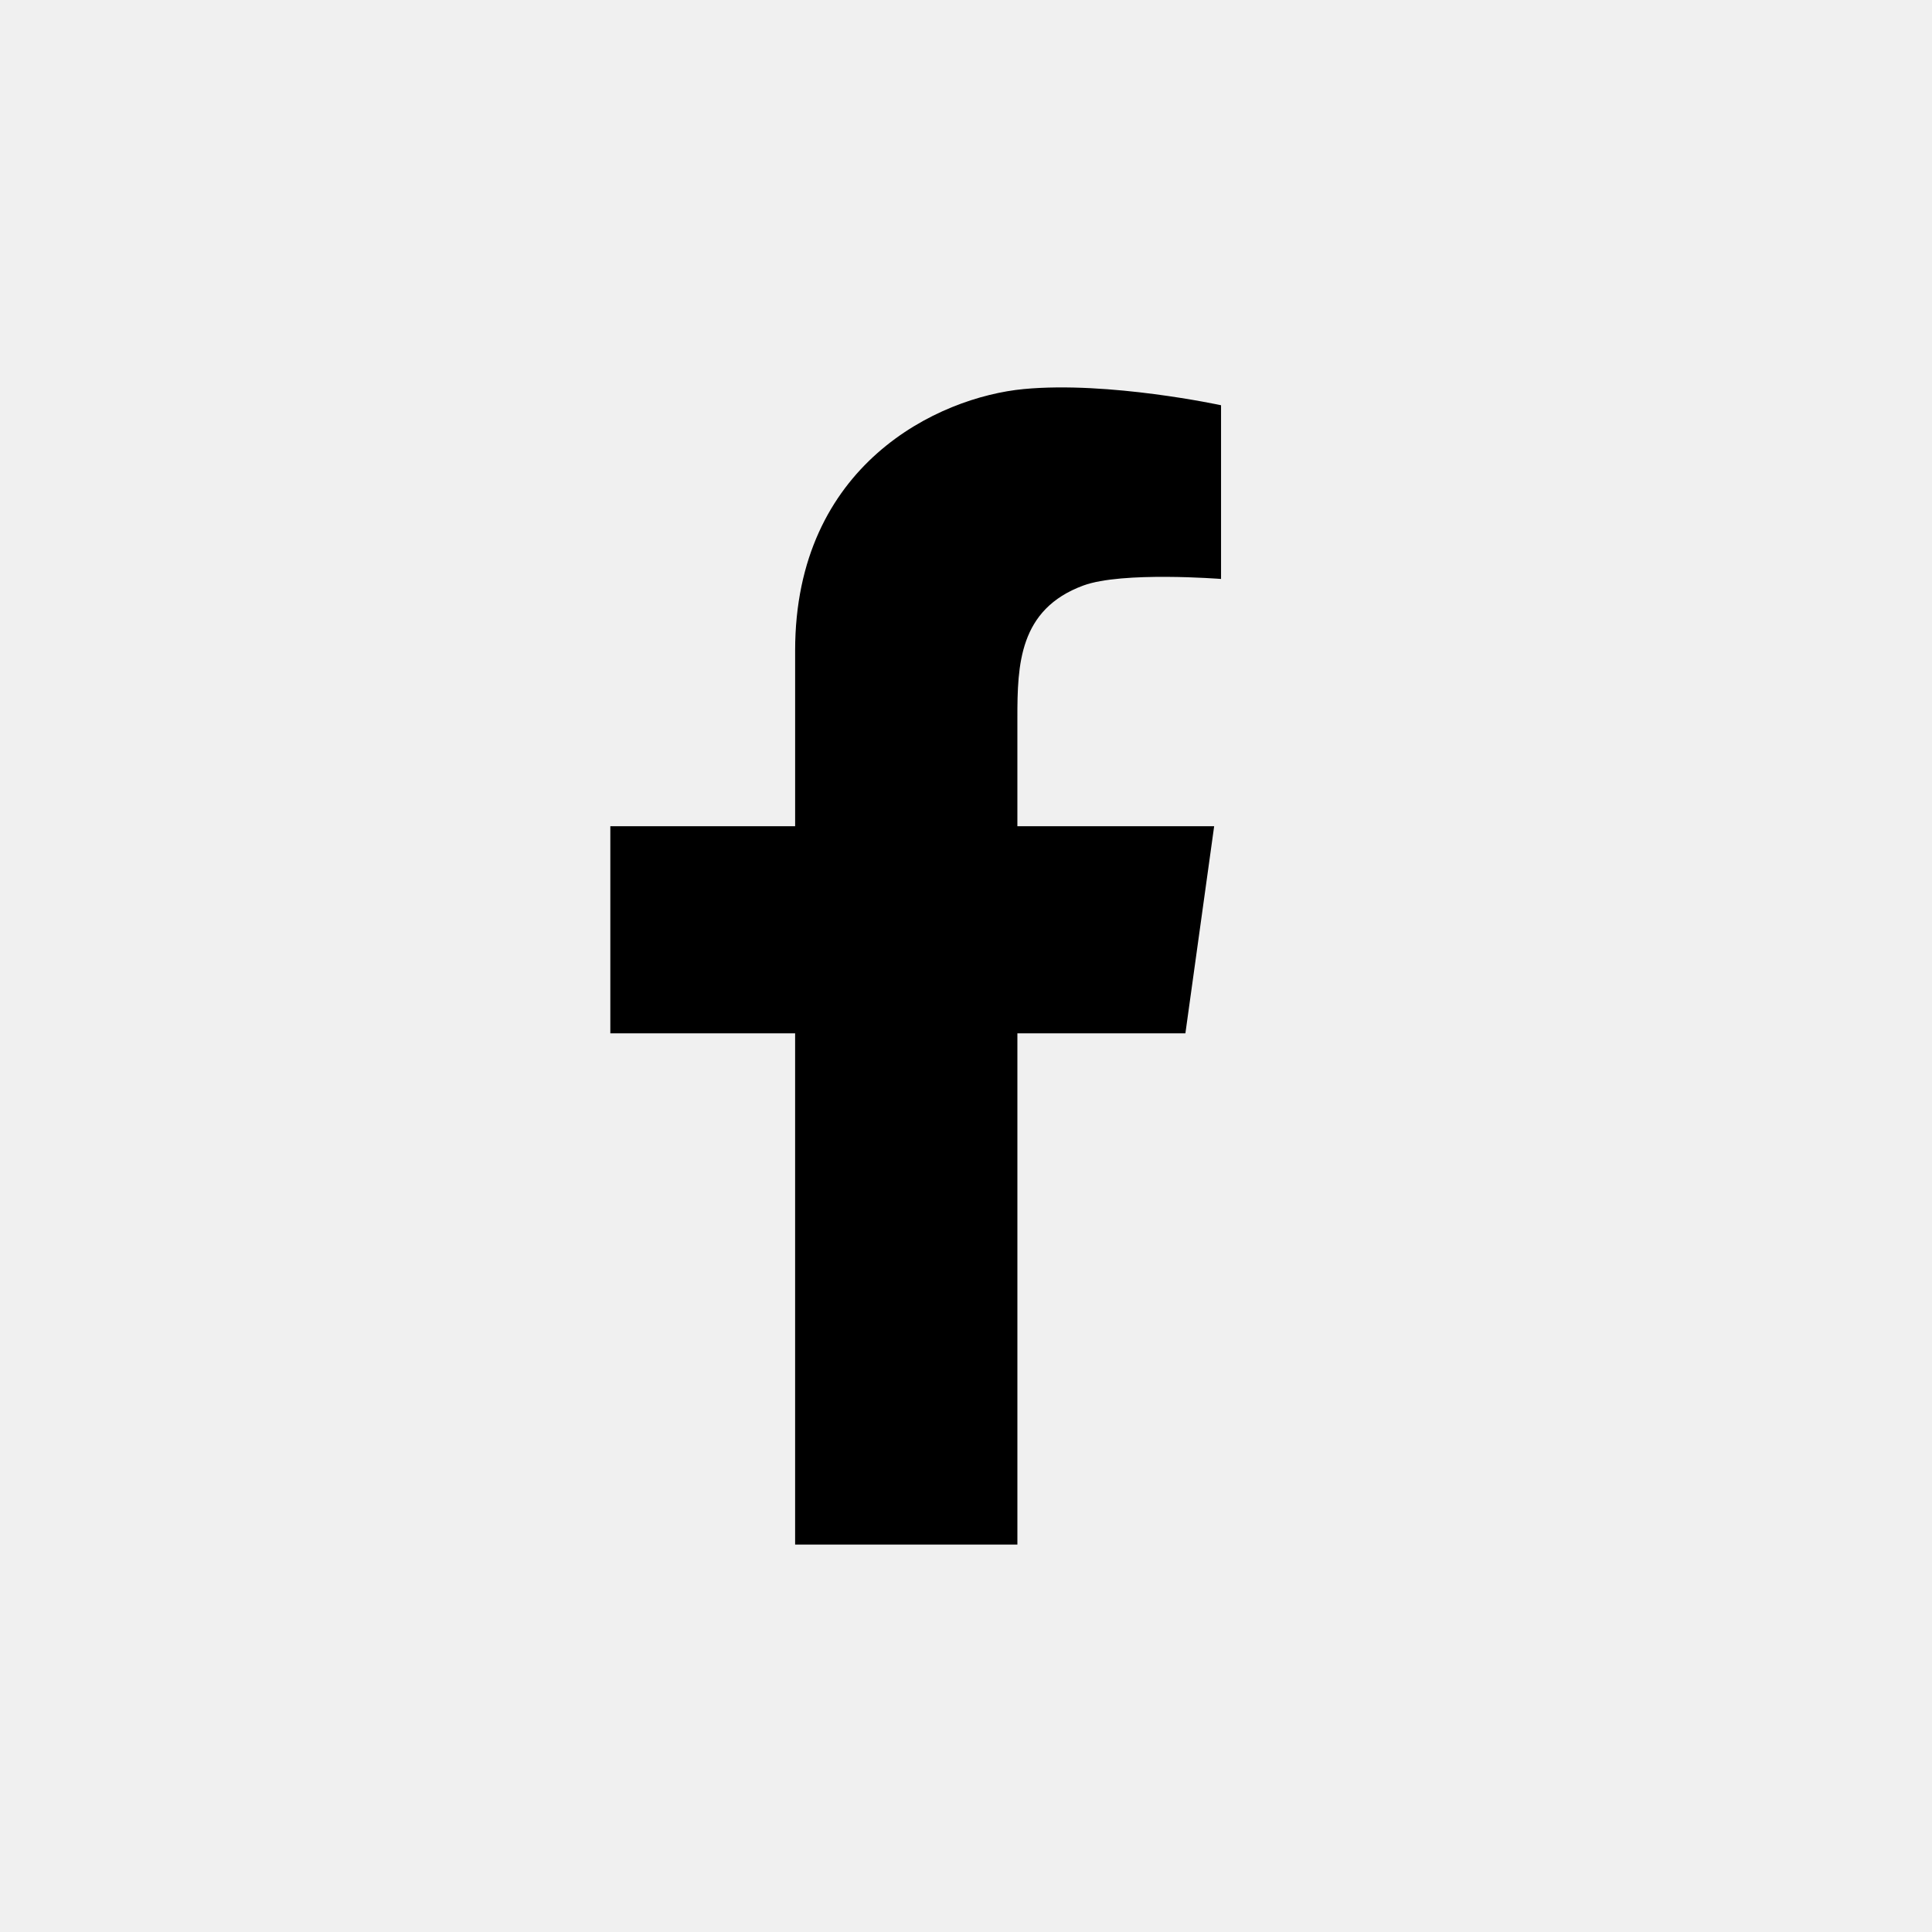
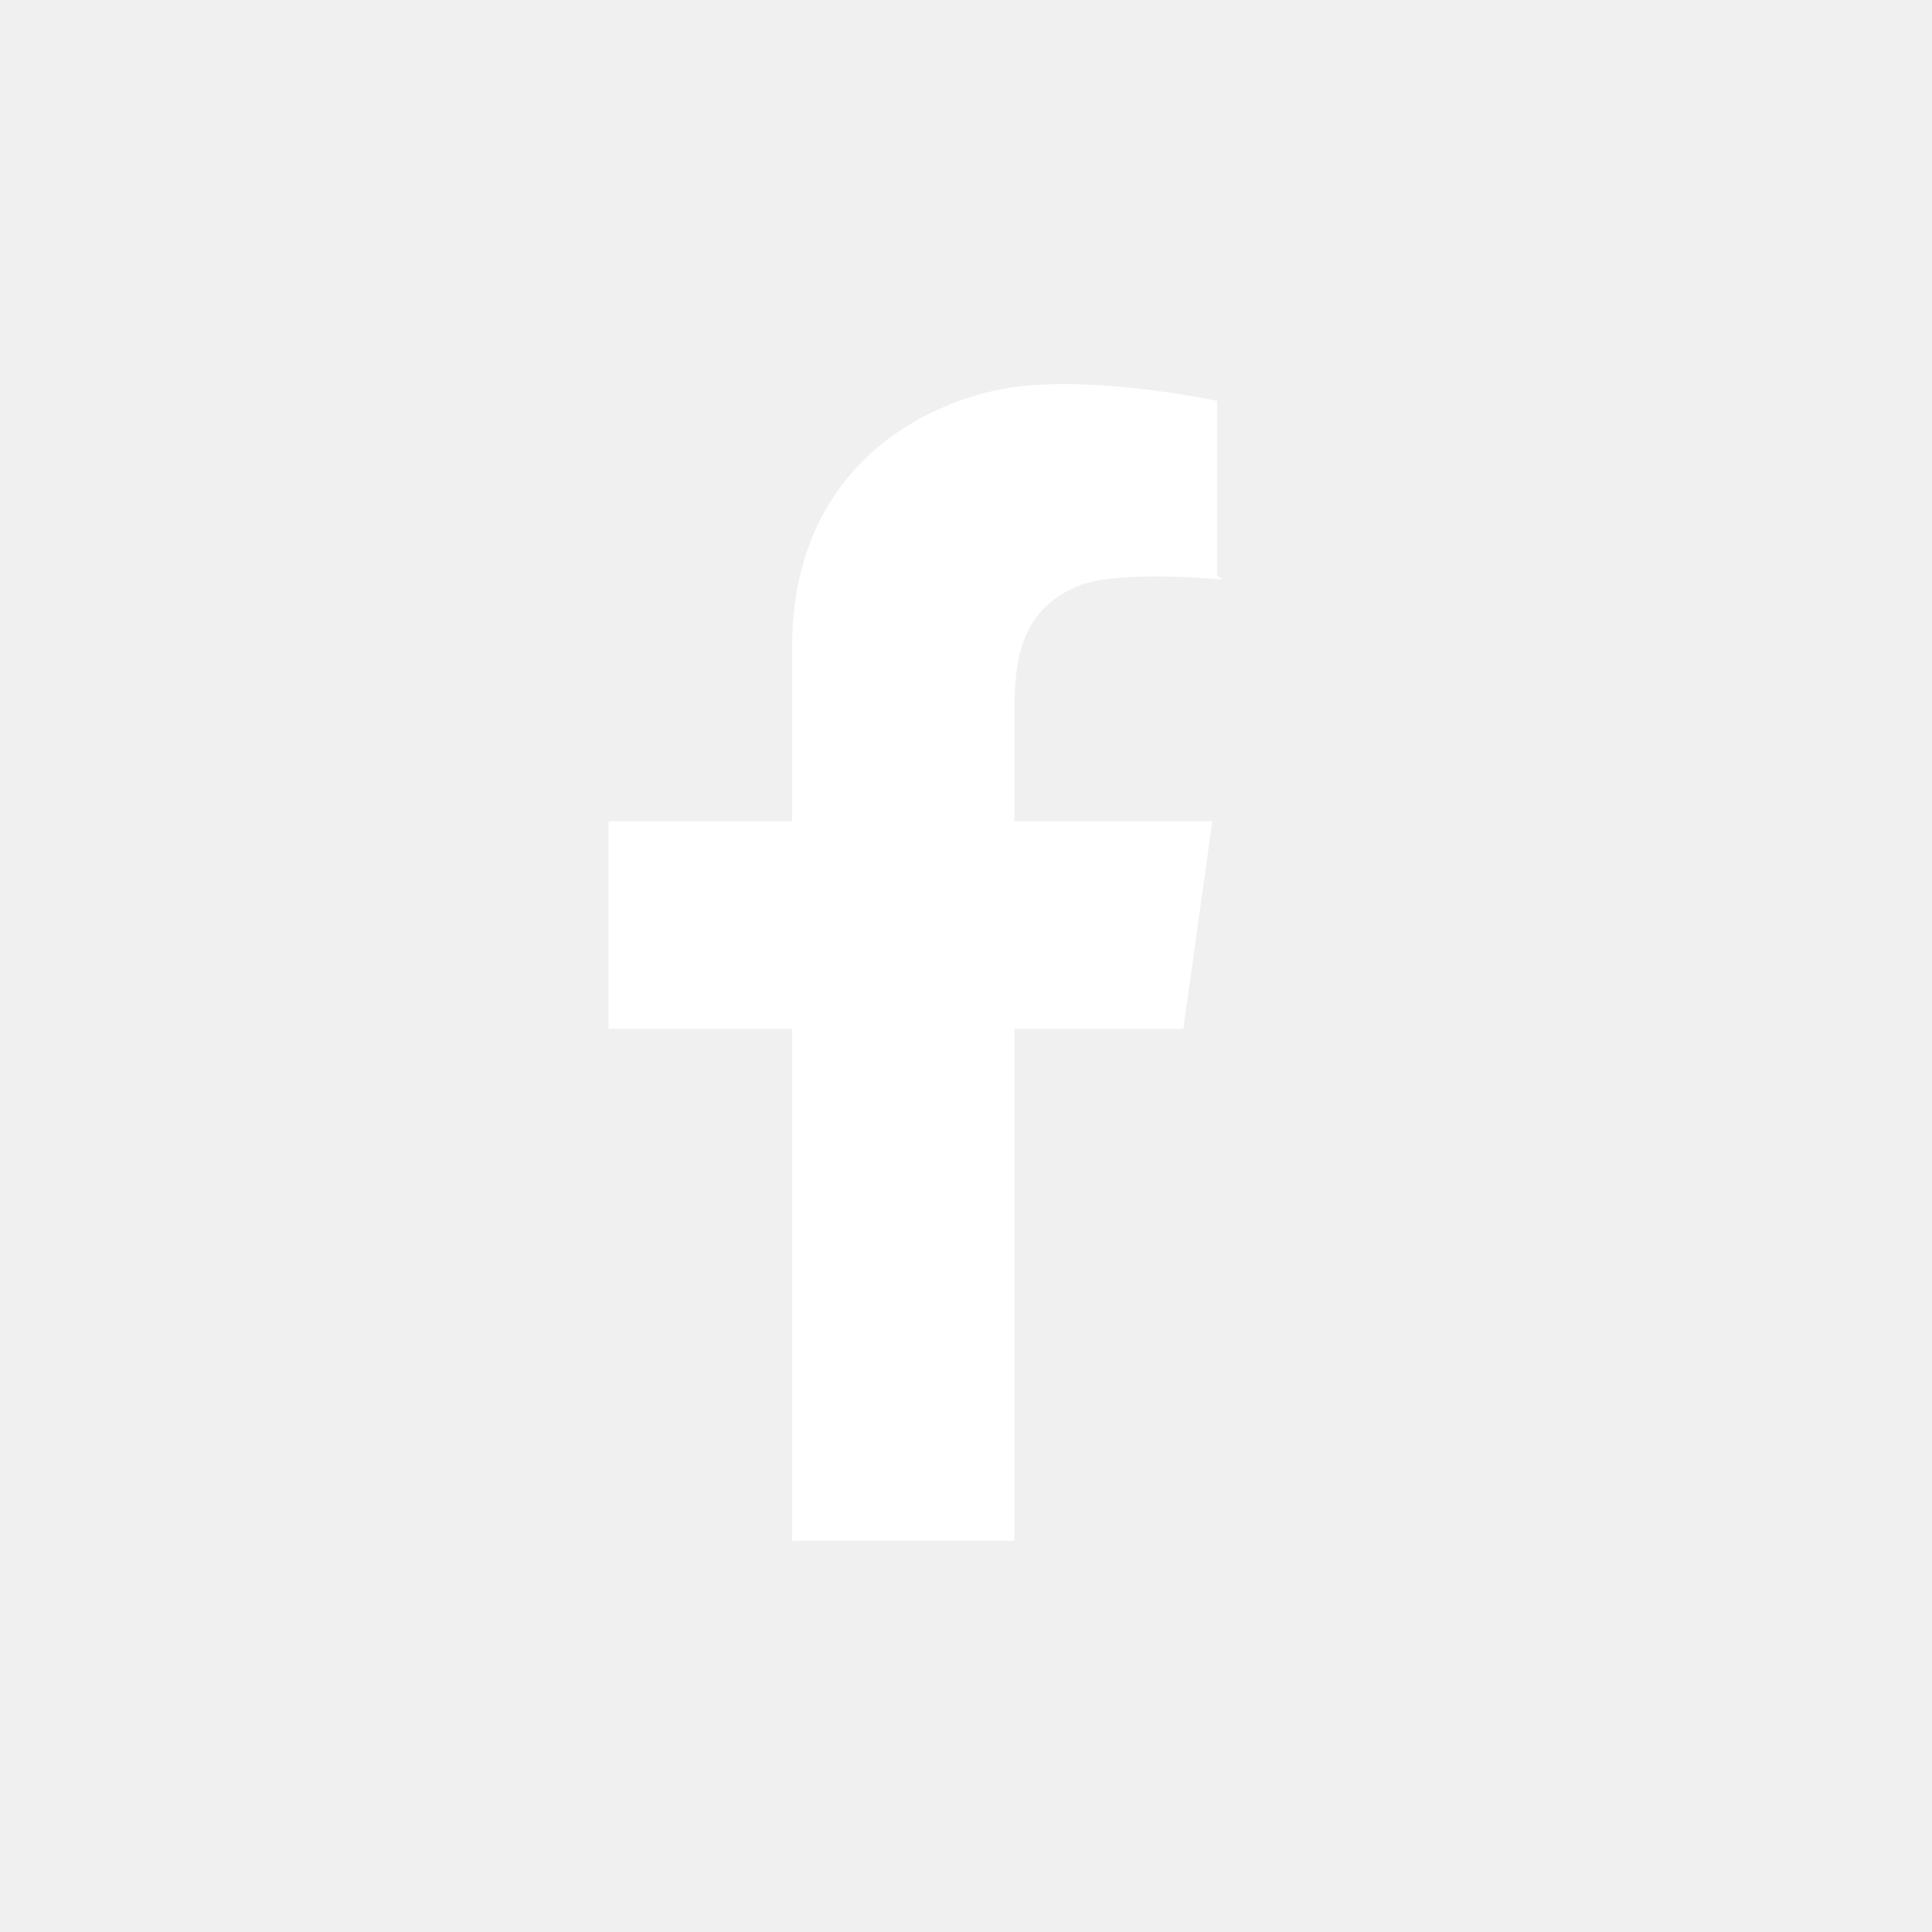
- <svg xmlns="http://www.w3.org/2000/svg" width="40" viewBox="0 0 150 150" height="40" class="BanyanTreeFooter-whiteSvgIcon">
-   <path d="M94.802 44.95s-7.674-.605-10.697.511c-4.997 1.846-5.116 6.162-5.116 10.279v8.406h15.278l-2.233 16.08H78.99v39.696H61.733V80.227H47.386v-16.08h14.348v-13.64c0-14.44 11.116-19.672 17.743-20.3 6.627-.628 15.325 1.256 15.325 1.256V44.95z" fill="currentColor" fill-rule="nonzero" />
+ <svg xmlns="http://www.w3.org/2000/svg" version="1.1" viewBox="0 0 40 40">
+   <defs>
+     <style>
+       .cls-1 {
+         fill: #fff;
+       }
+     </style>
+   </defs>
+   <g>
+     <g id="Layer_1">
+       <path class="cls-1" d="M25.3,12s-2-.2-2.9.1c-1.3.5-1.4,1.6-1.4,2.7v2.2h4.1l-.6,4.3h-3.5v10.6h-4.6v-10.6h-3.8v-4.3h3.8v-3.6c0-3.9,3-5.2,4.7-5.4,1.8-.2,4.1.3,4.1.3v3.6Z" />
+     </g>
+   </g>
</svg>
